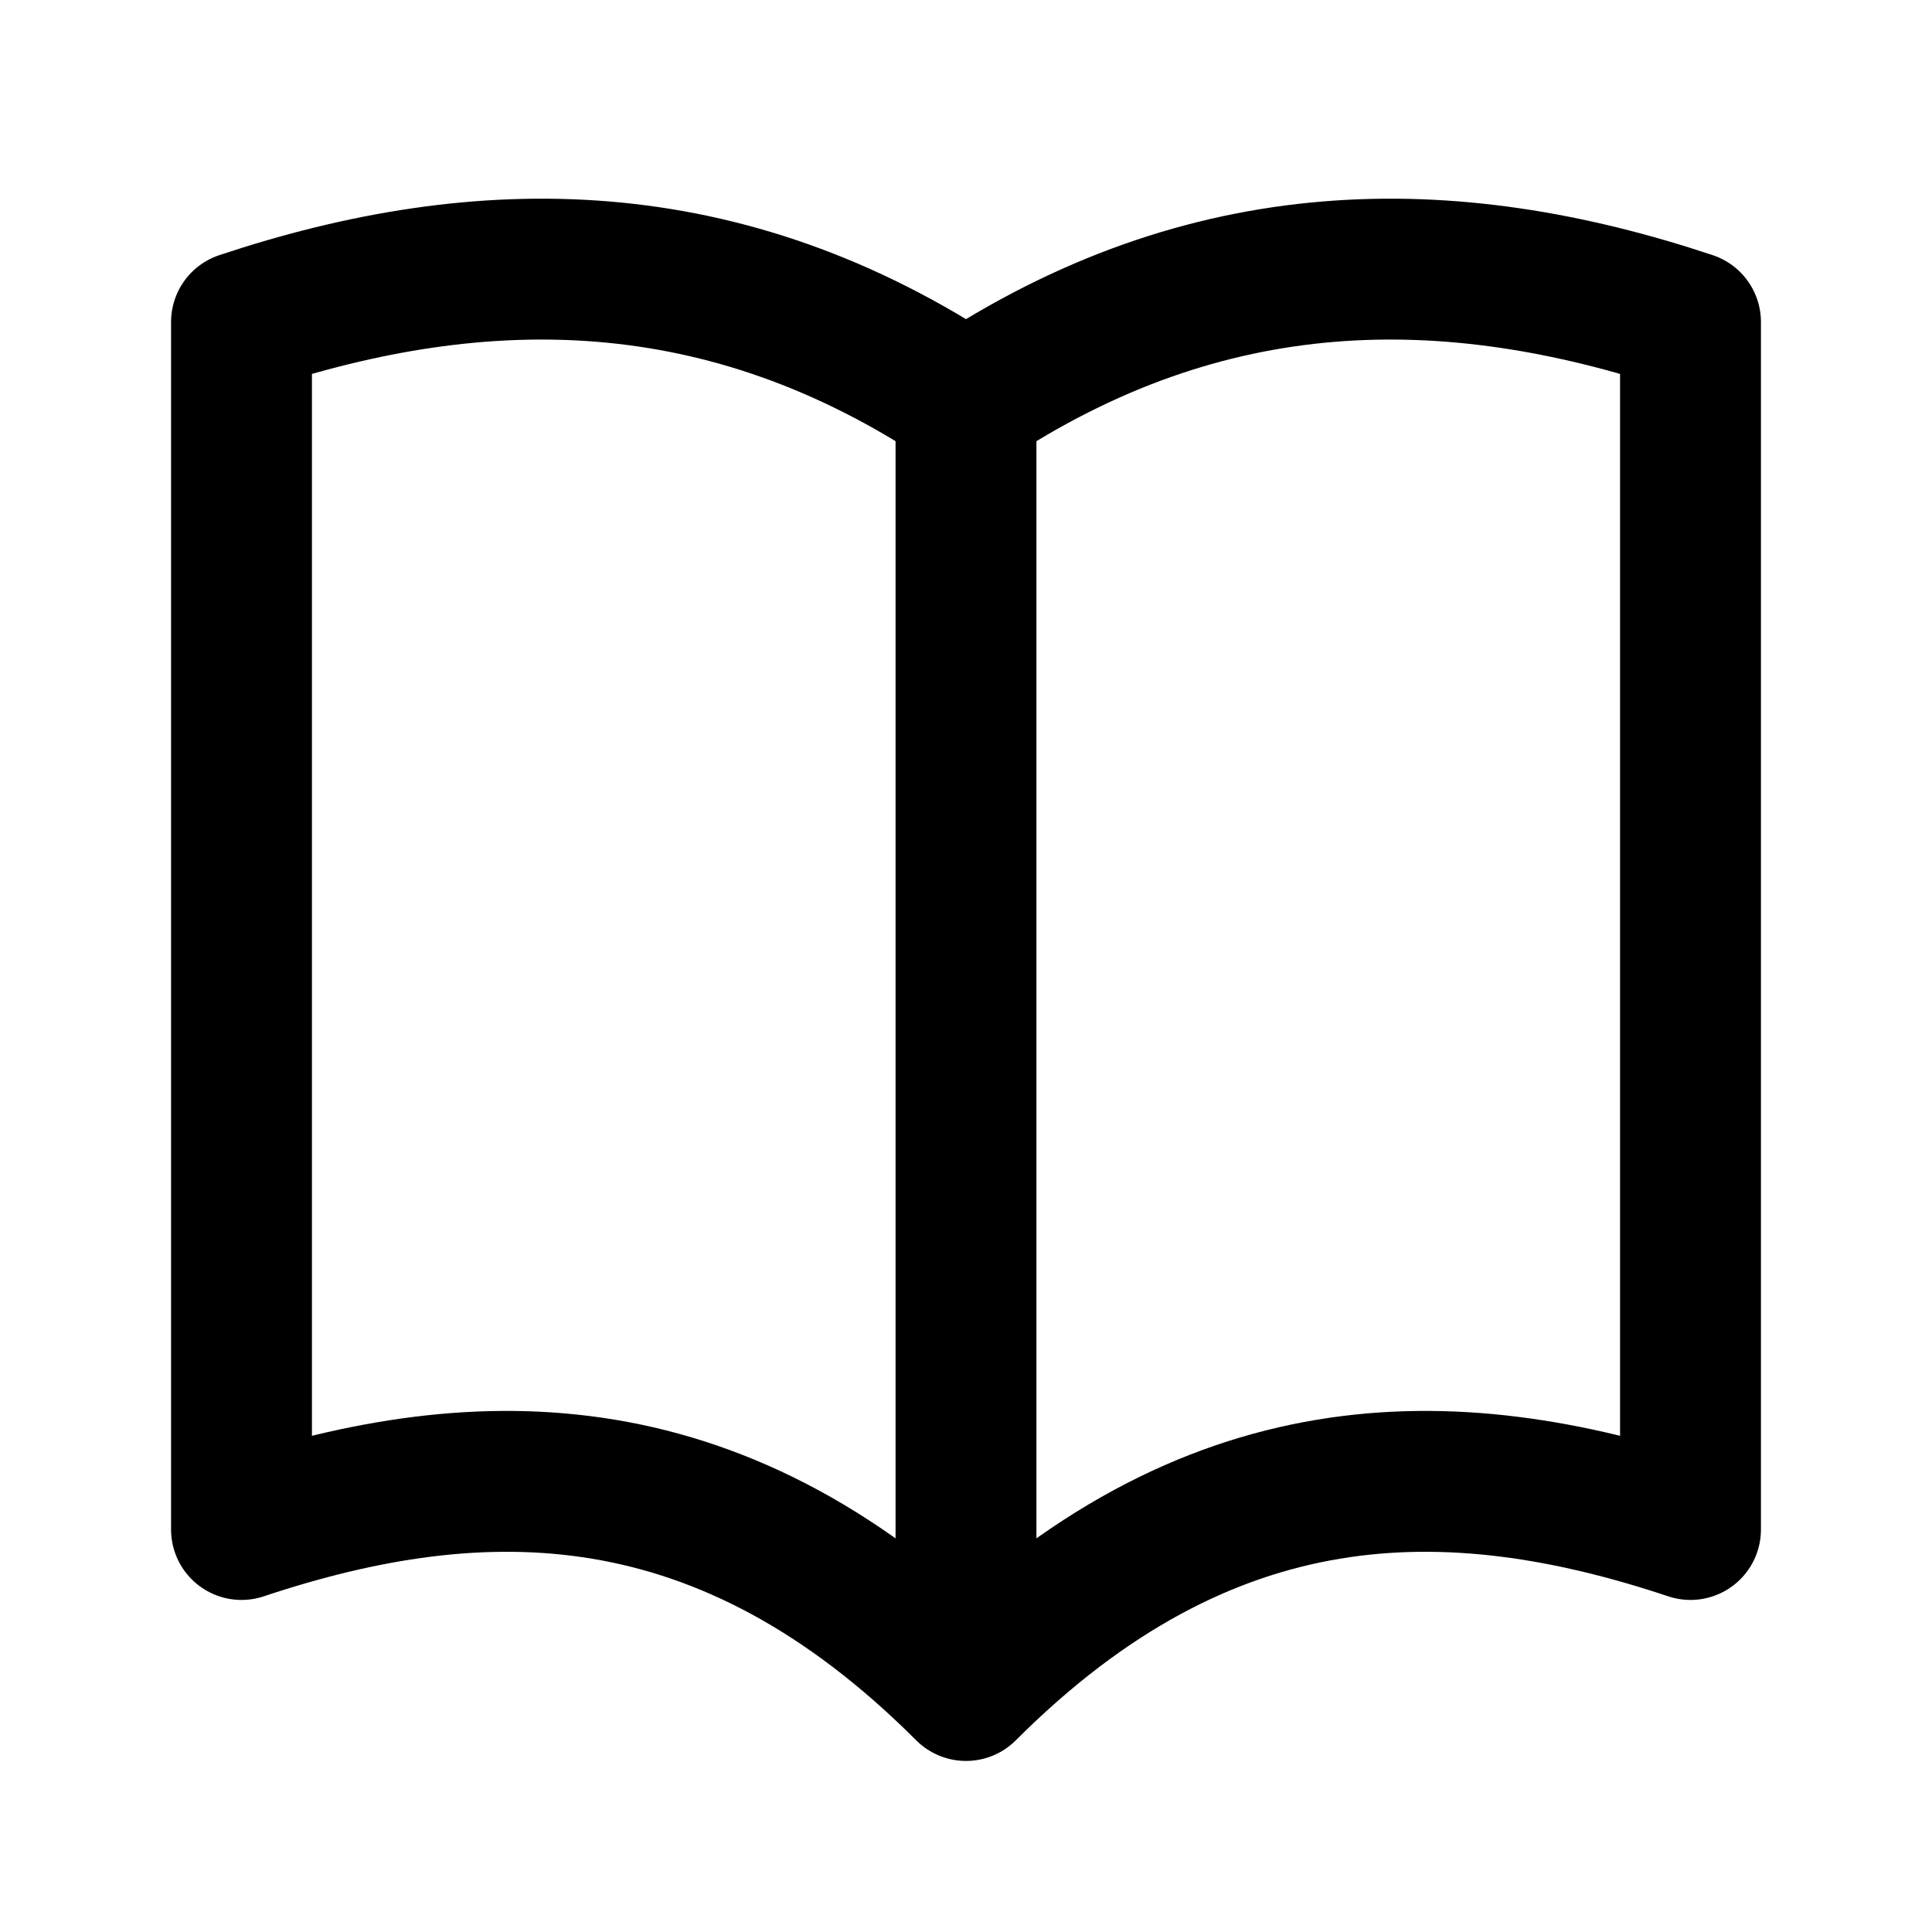
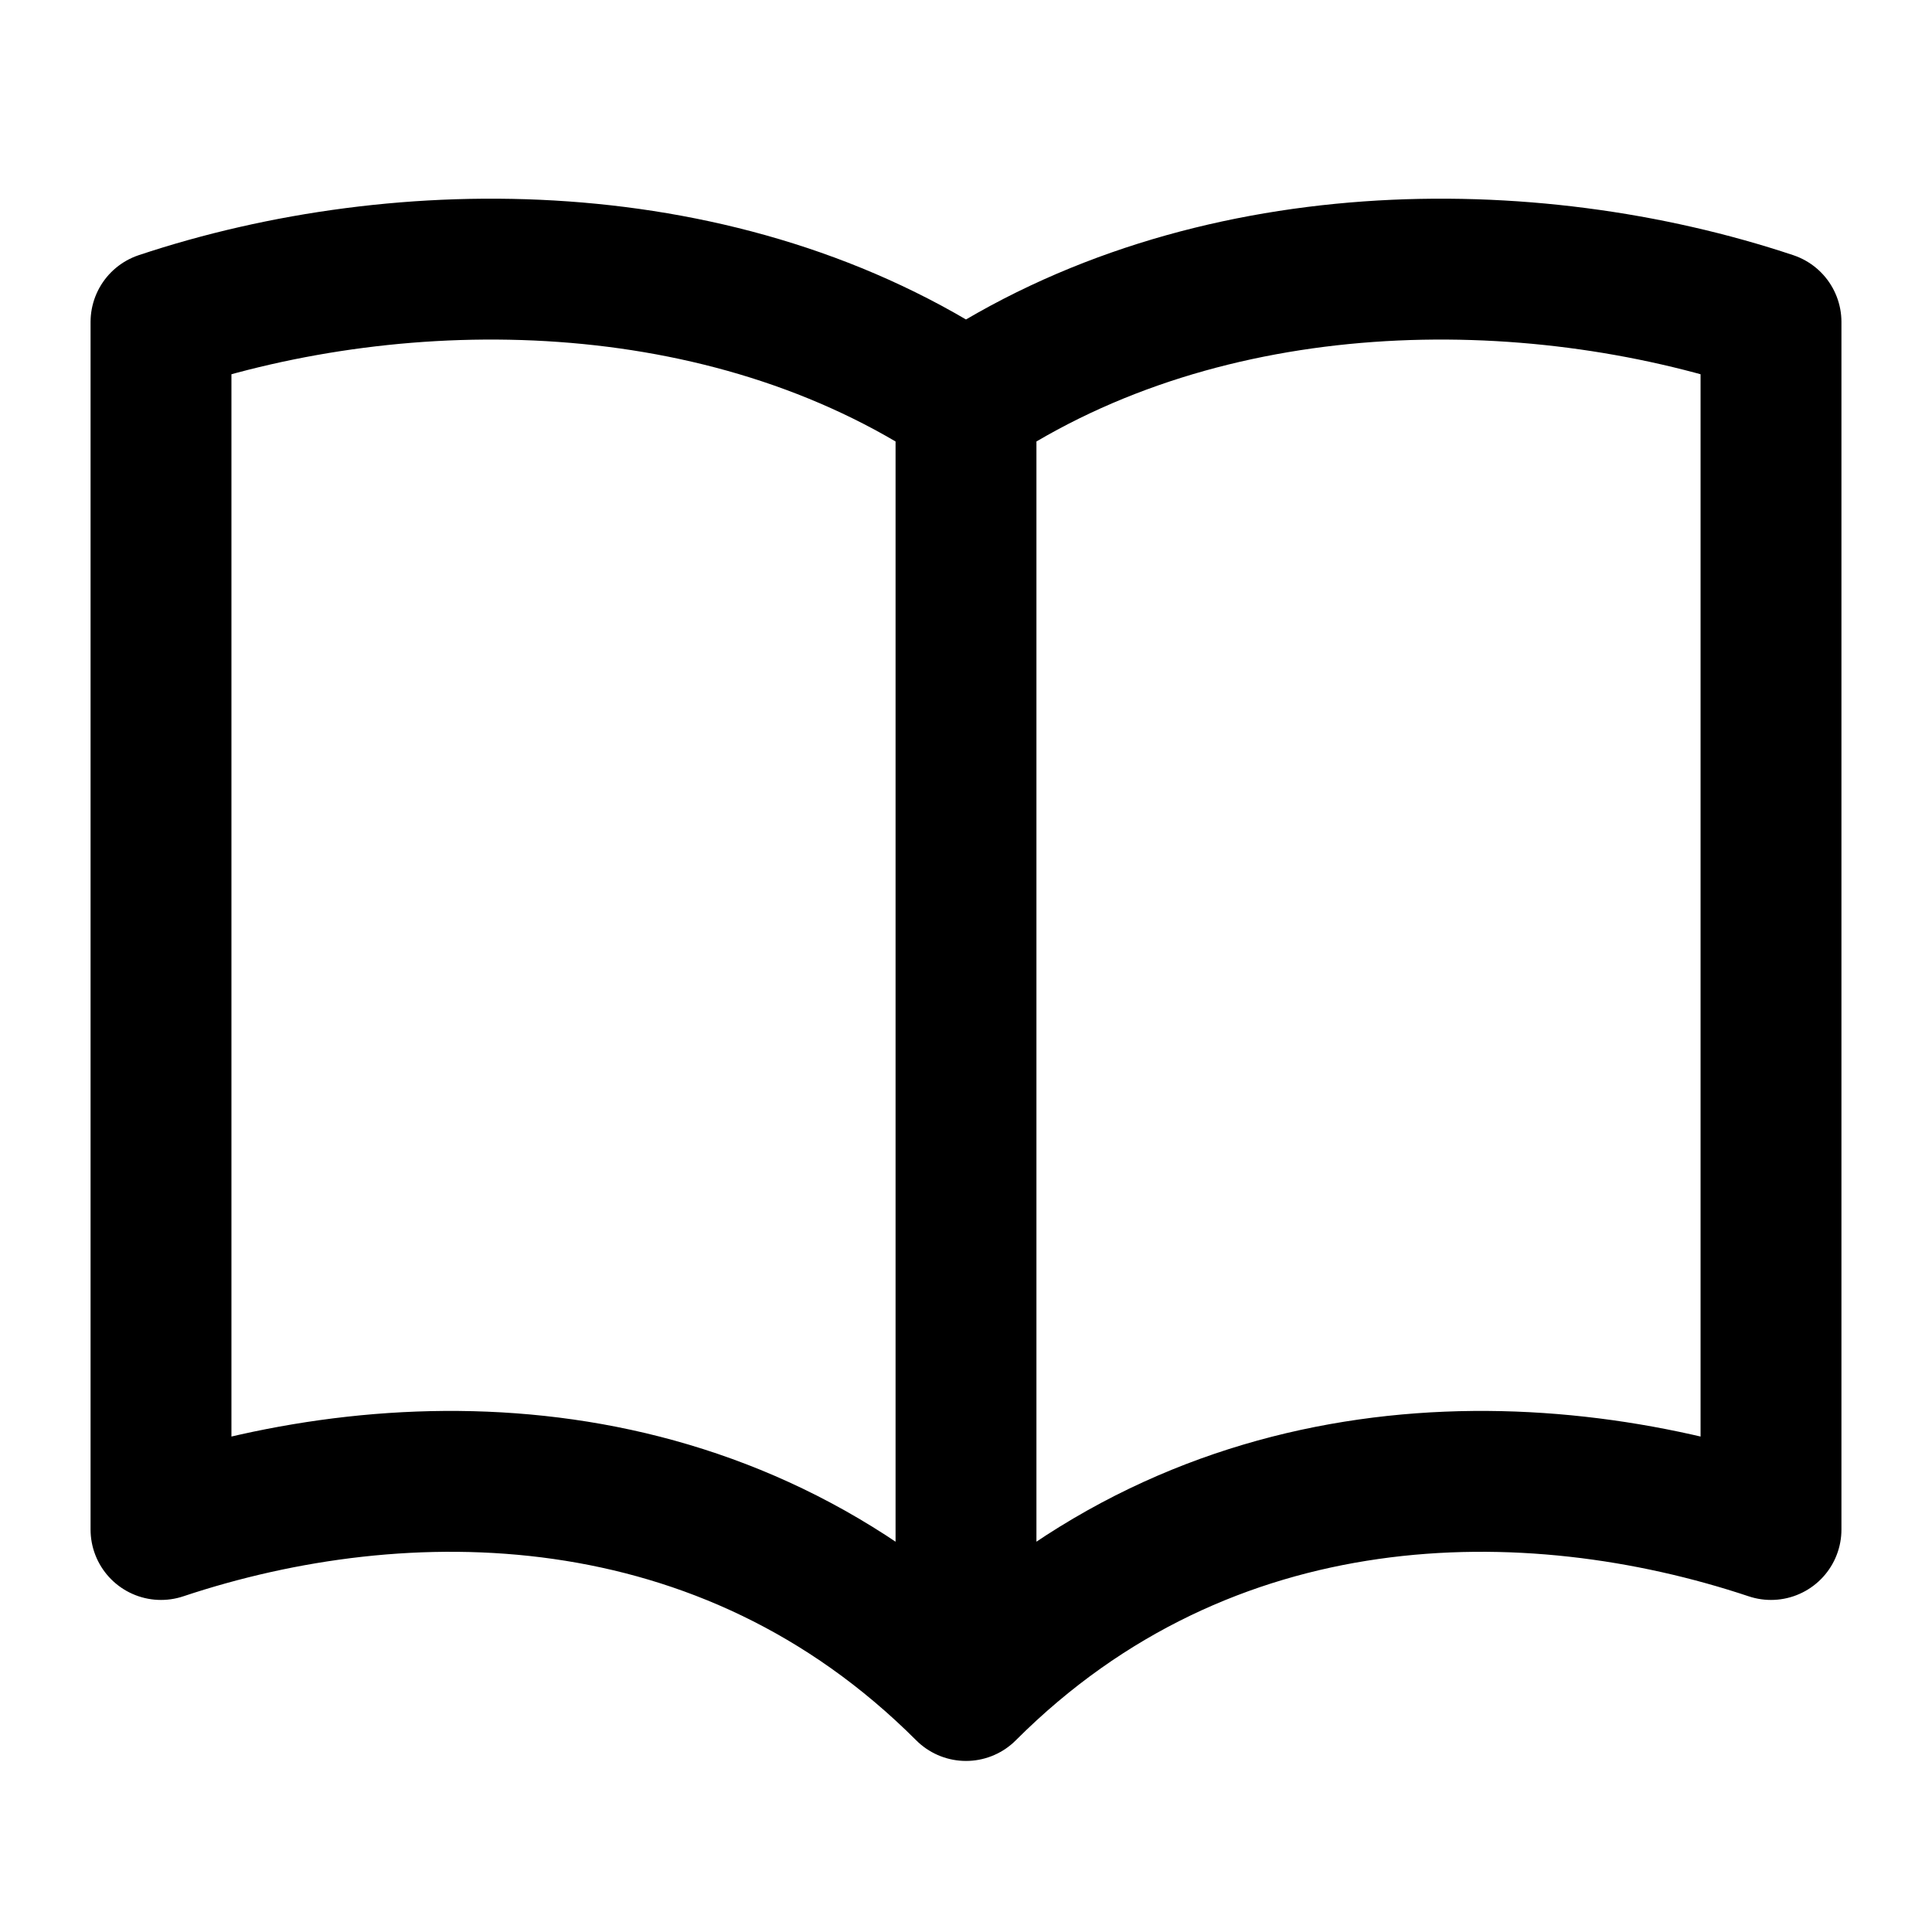
<svg xmlns="http://www.w3.org/2000/svg" viewBox="0 0 24 24" width="24" height="24" fill="currentColor" color="currentColor">
-   <path d="M12 5V21M12 5C9 3 6 3 3 4V19C6 18 9 18 12 21C15 18 18 18 21 19V4C18 3 15 3 12 5" fill="none" stroke="currentColor" stroke-width="1.75" stroke-linecap="butt" stroke-linejoin="round" />
+   <path d="M12 5V21M12 5C9 3 5 3 2 4V19C5 18 9 18 12 21C15 18 19 18 22 19V4C19 3 15 3 12 5" fill="none" stroke="currentColor" stroke-width="1.75" stroke-linecap="butt" stroke-linejoin="round" />
</svg>
